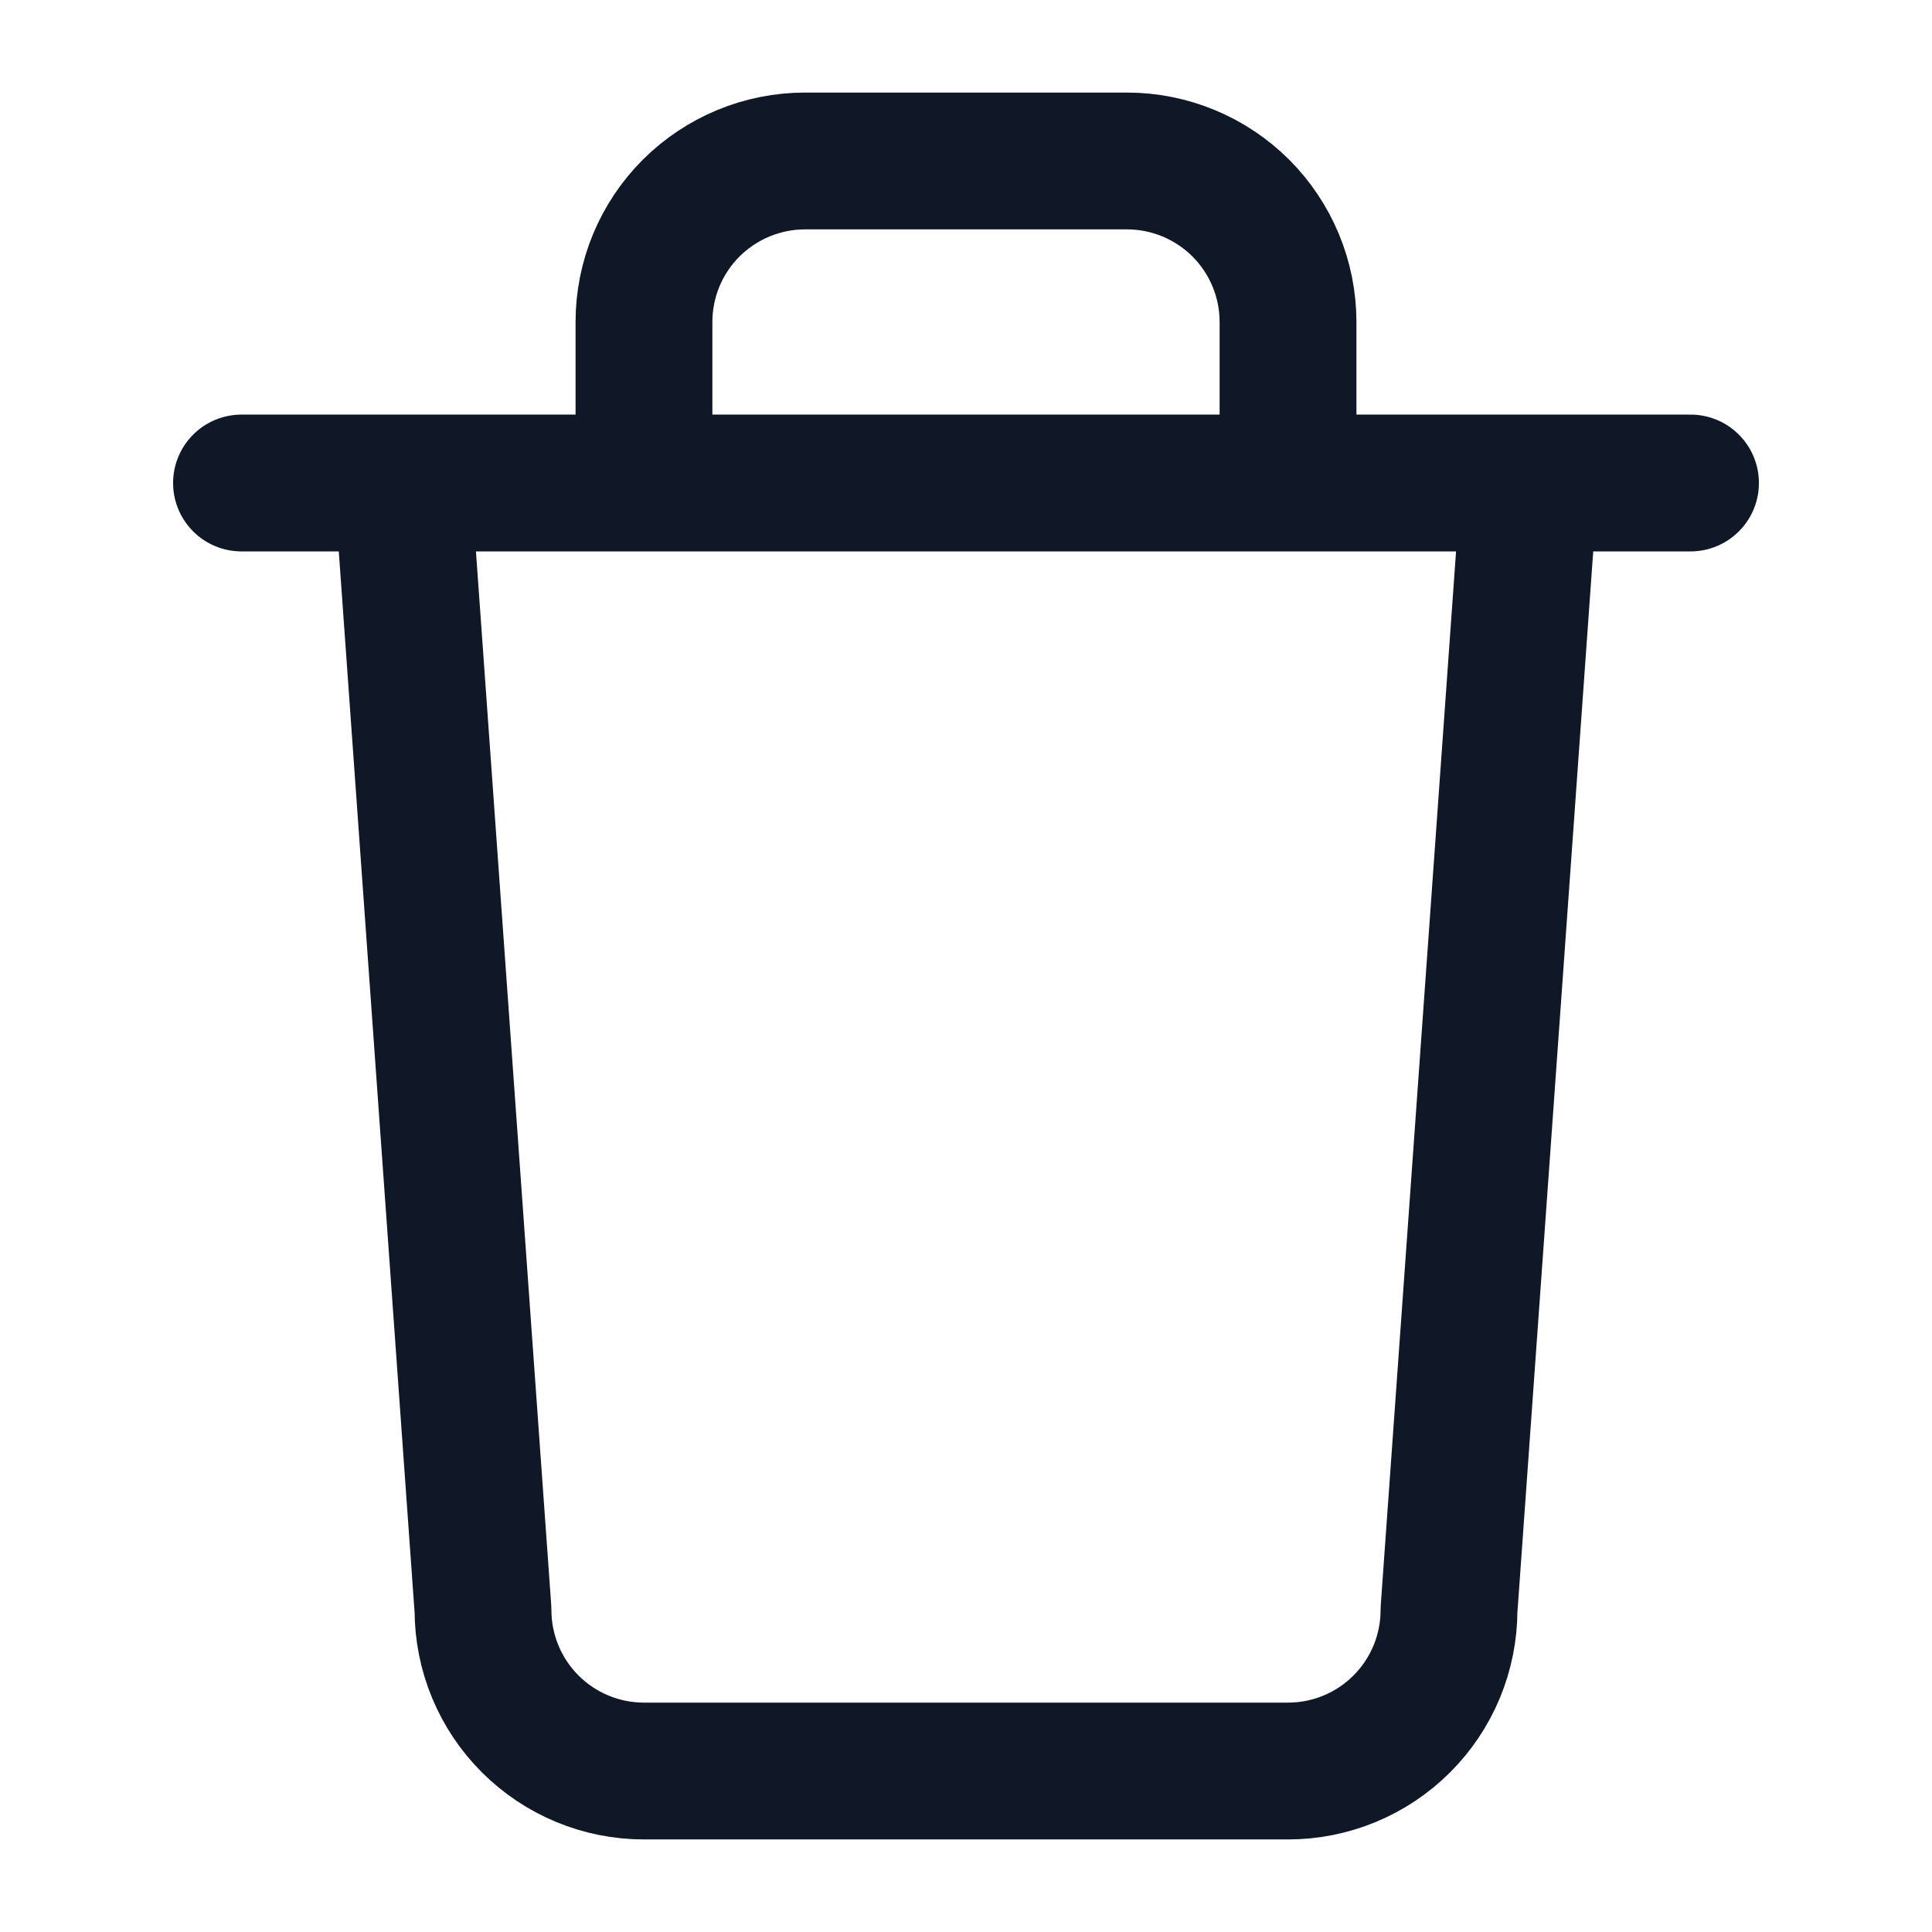
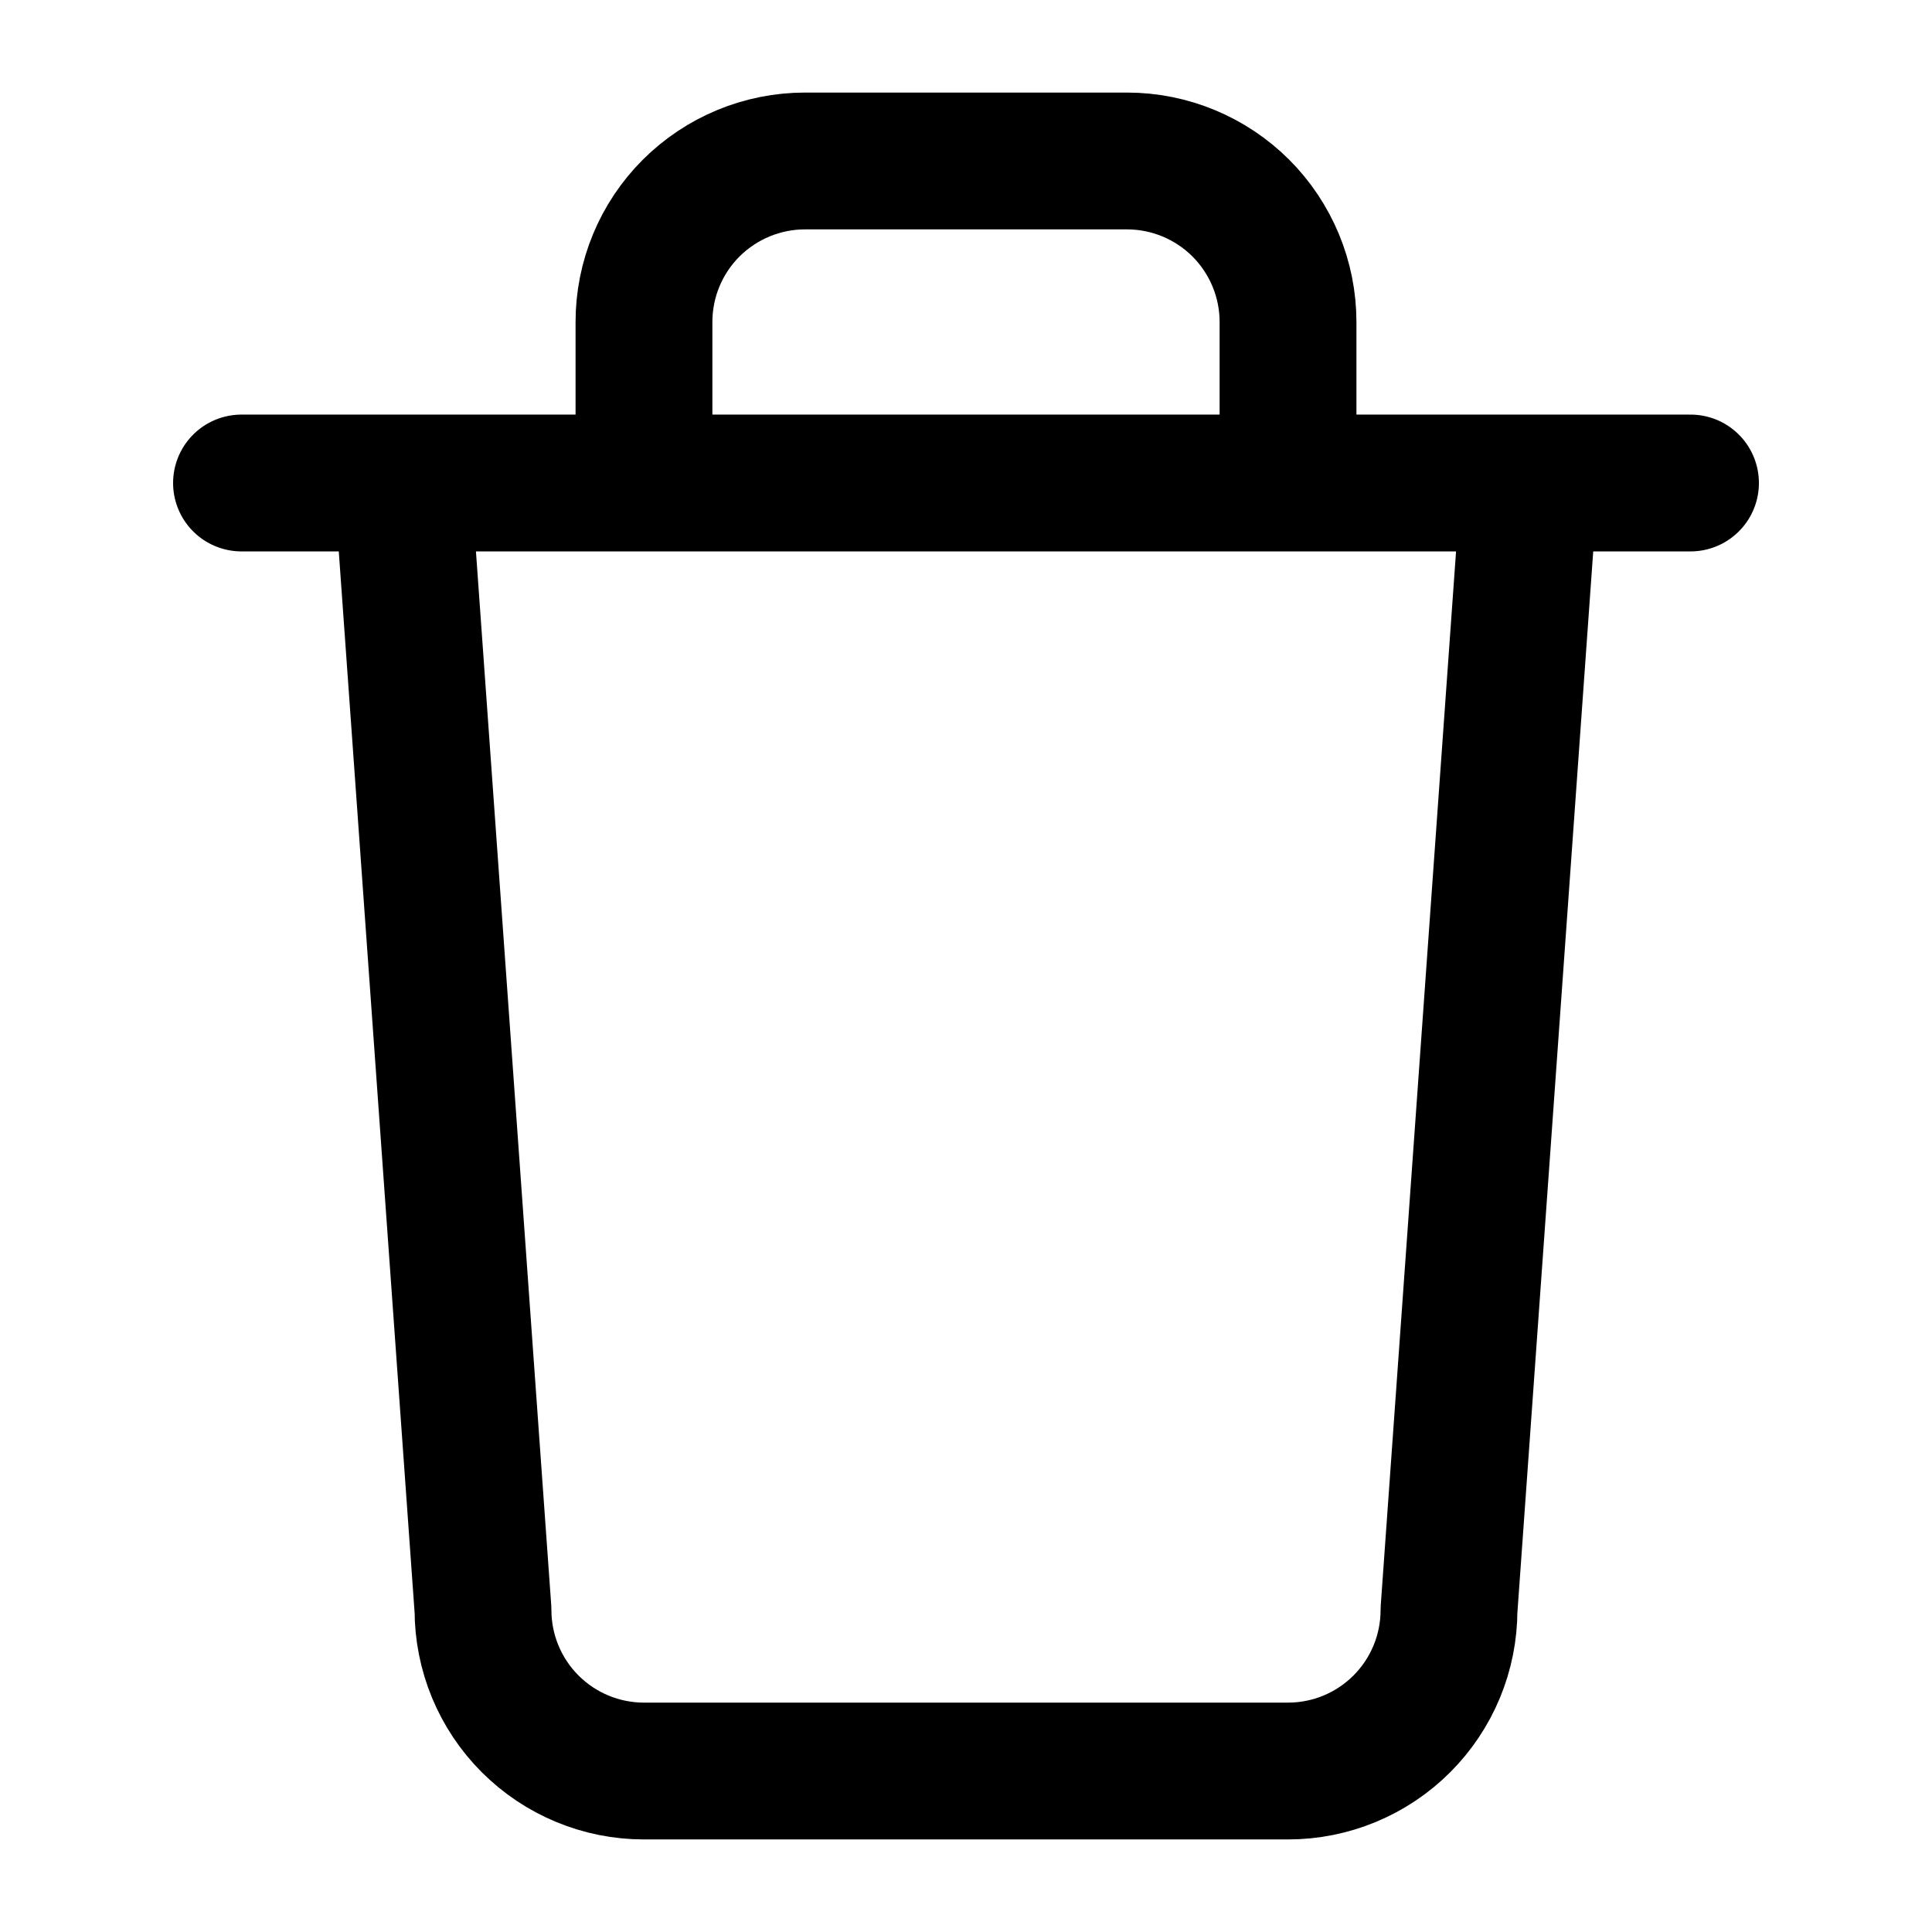
<svg xmlns="http://www.w3.org/2000/svg" width="22" height="22" viewBox="0 0 22 22" fill="none">
-   <path d="M2.75 5.5H19.25M7.333 5.5V3.667C7.333 3.18 7.526 2.714 7.87 2.37C8.214 2.027 8.68 1.833 9.167 1.833H12.833C13.32 1.833 13.786 2.027 14.13 2.37C14.473 2.714 14.667 3.18 14.667 3.667V5.5M17.417 5.5L16.5 18.333C16.5 18.82 16.307 19.286 15.963 19.63C15.619 19.974 15.153 20.167 14.667 20.167H7.333C6.847 20.167 6.381 19.974 6.037 19.63C5.693 19.286 5.5 18.82 5.5 18.333L4.583 5.5" stroke="#101828" stroke-width="1.558" stroke-linecap="round" stroke-linejoin="round" />
+   <path d="M2.75 5.5H19.25M7.333 5.5V3.667C7.333 3.18 7.526 2.714 7.87 2.37C8.214 2.027 8.68 1.833 9.167 1.833H12.833C13.32 1.833 13.786 2.027 14.13 2.37C14.473 2.714 14.667 3.18 14.667 3.667V5.5M17.417 5.5L16.5 18.333C16.5 18.82 16.307 19.286 15.963 19.63C15.619 19.974 15.153 20.167 14.667 20.167H7.333C6.847 20.167 6.381 19.974 6.037 19.63C5.693 19.286 5.5 18.82 5.5 18.333L4.583 5.5" stroke="currentColor" stroke-width="1.558" stroke-linecap="round" stroke-linejoin="round" />
</svg>
